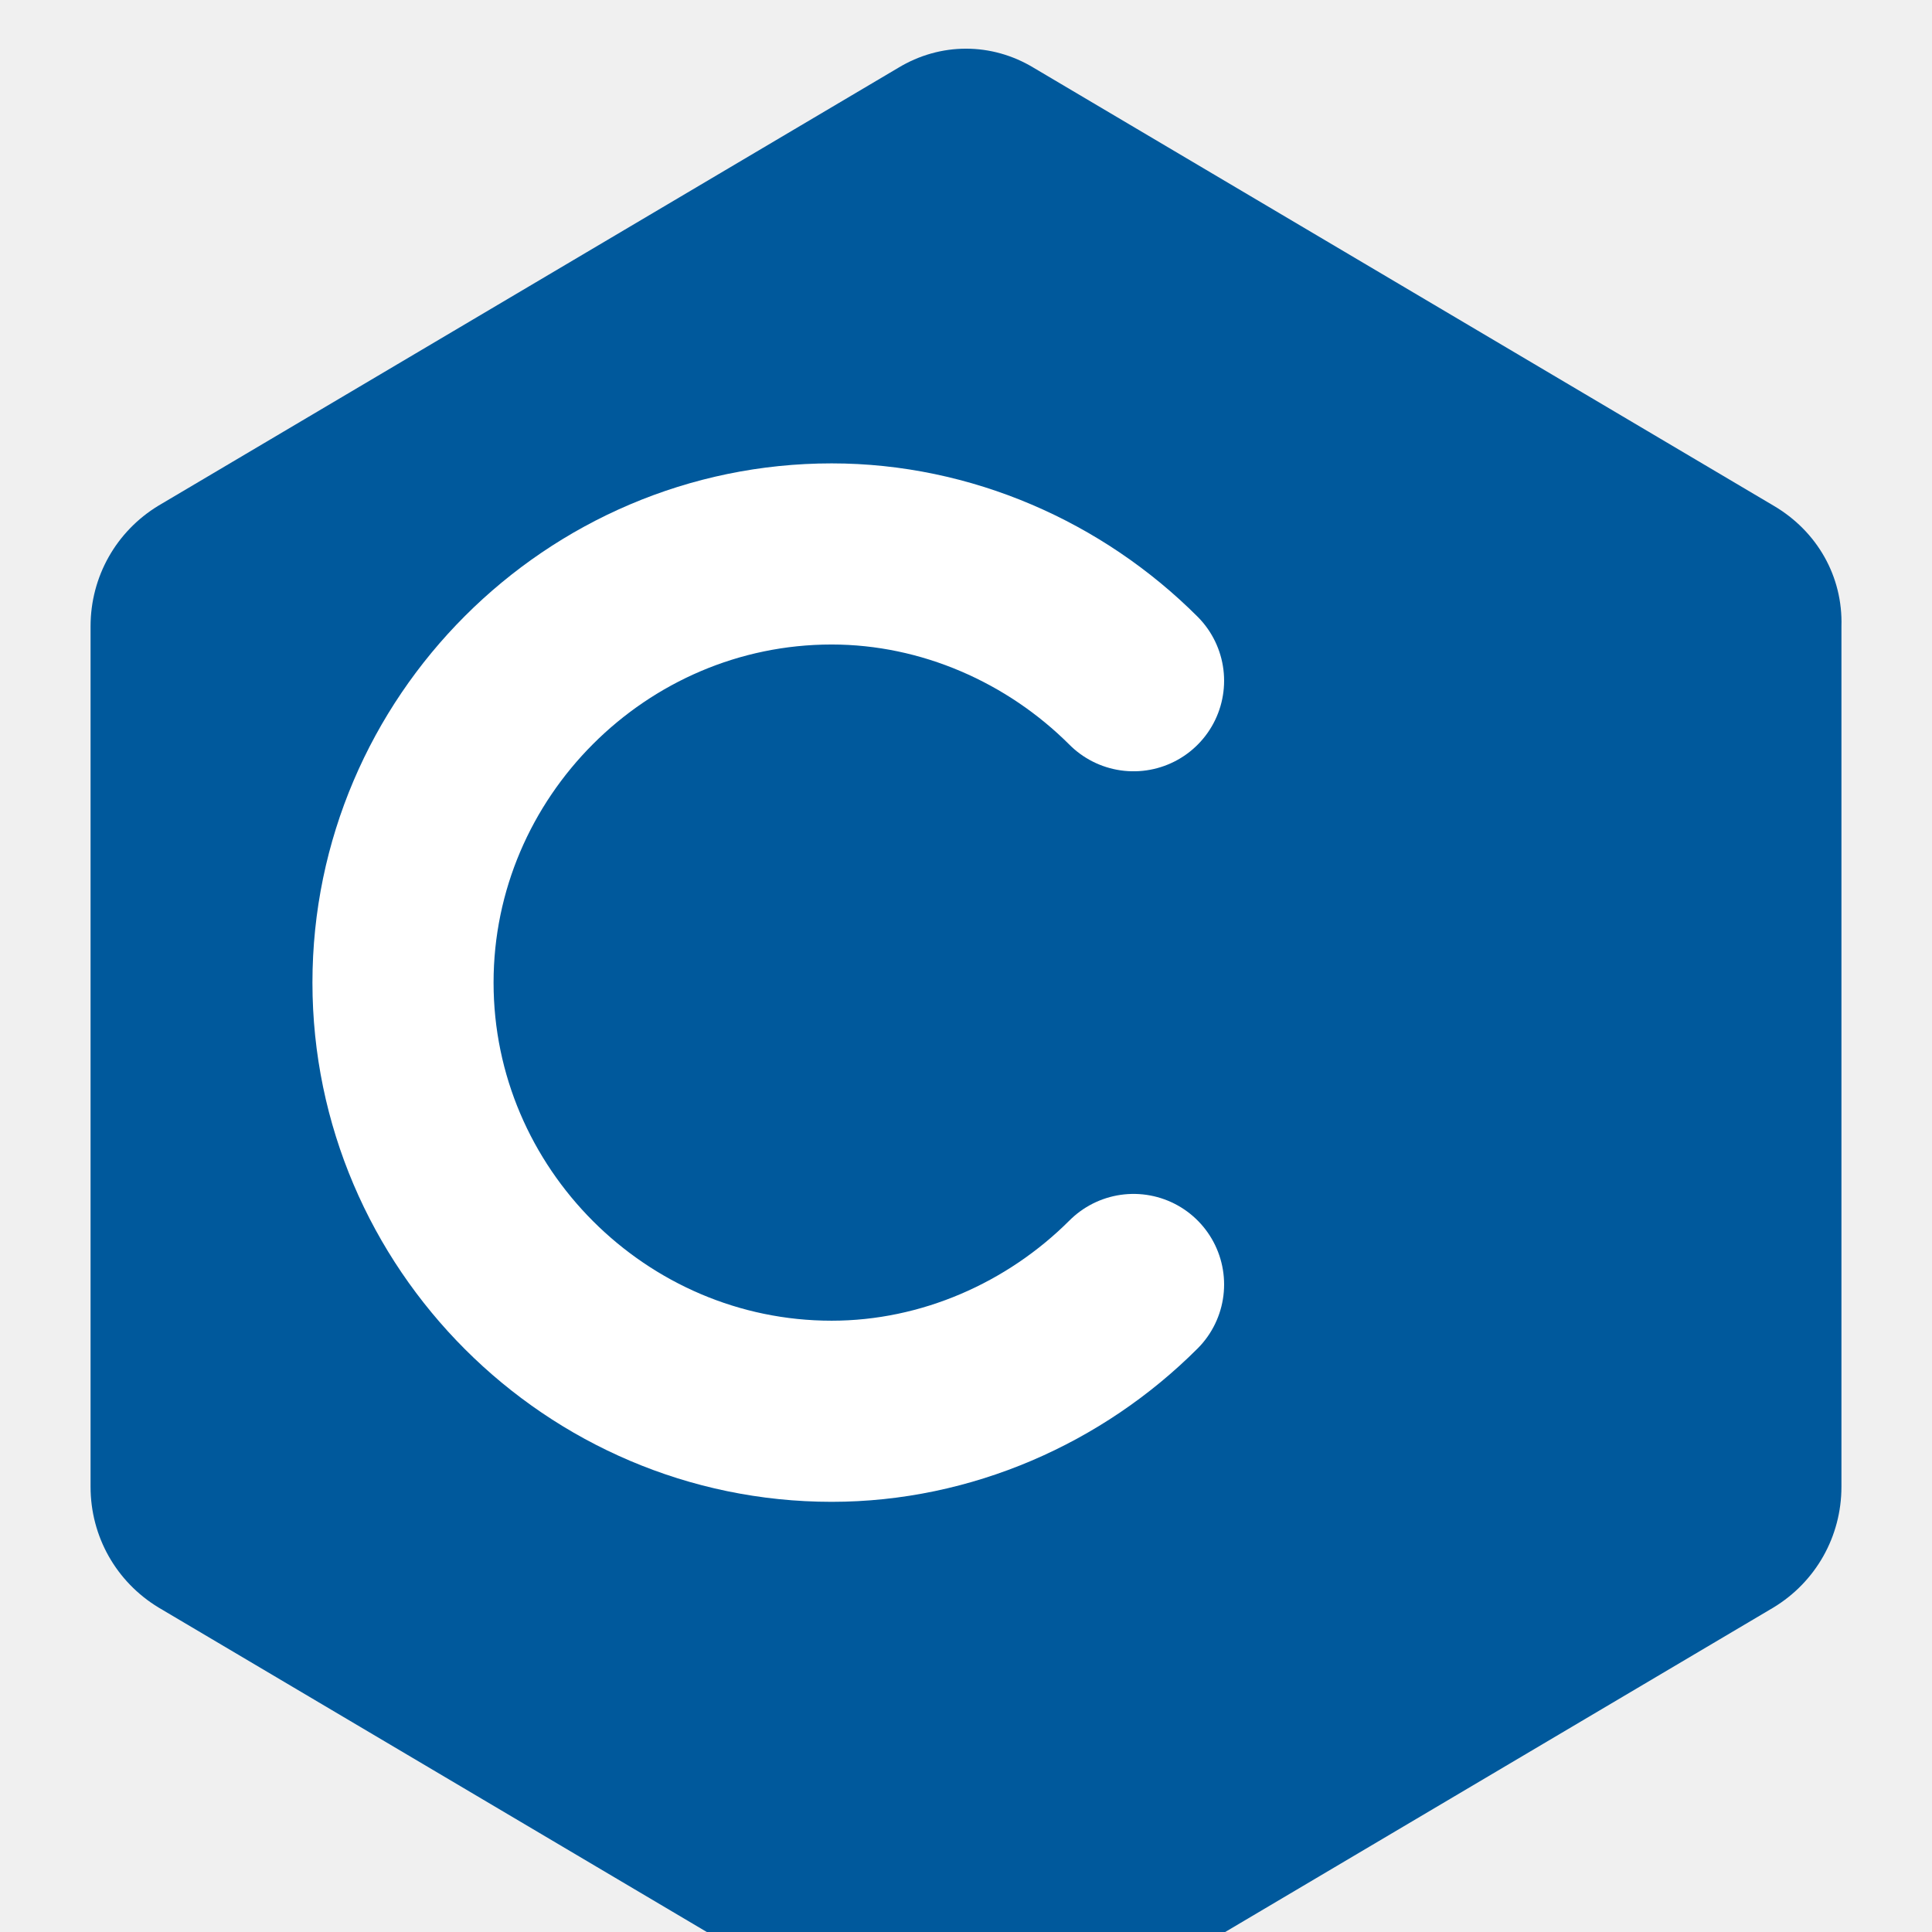
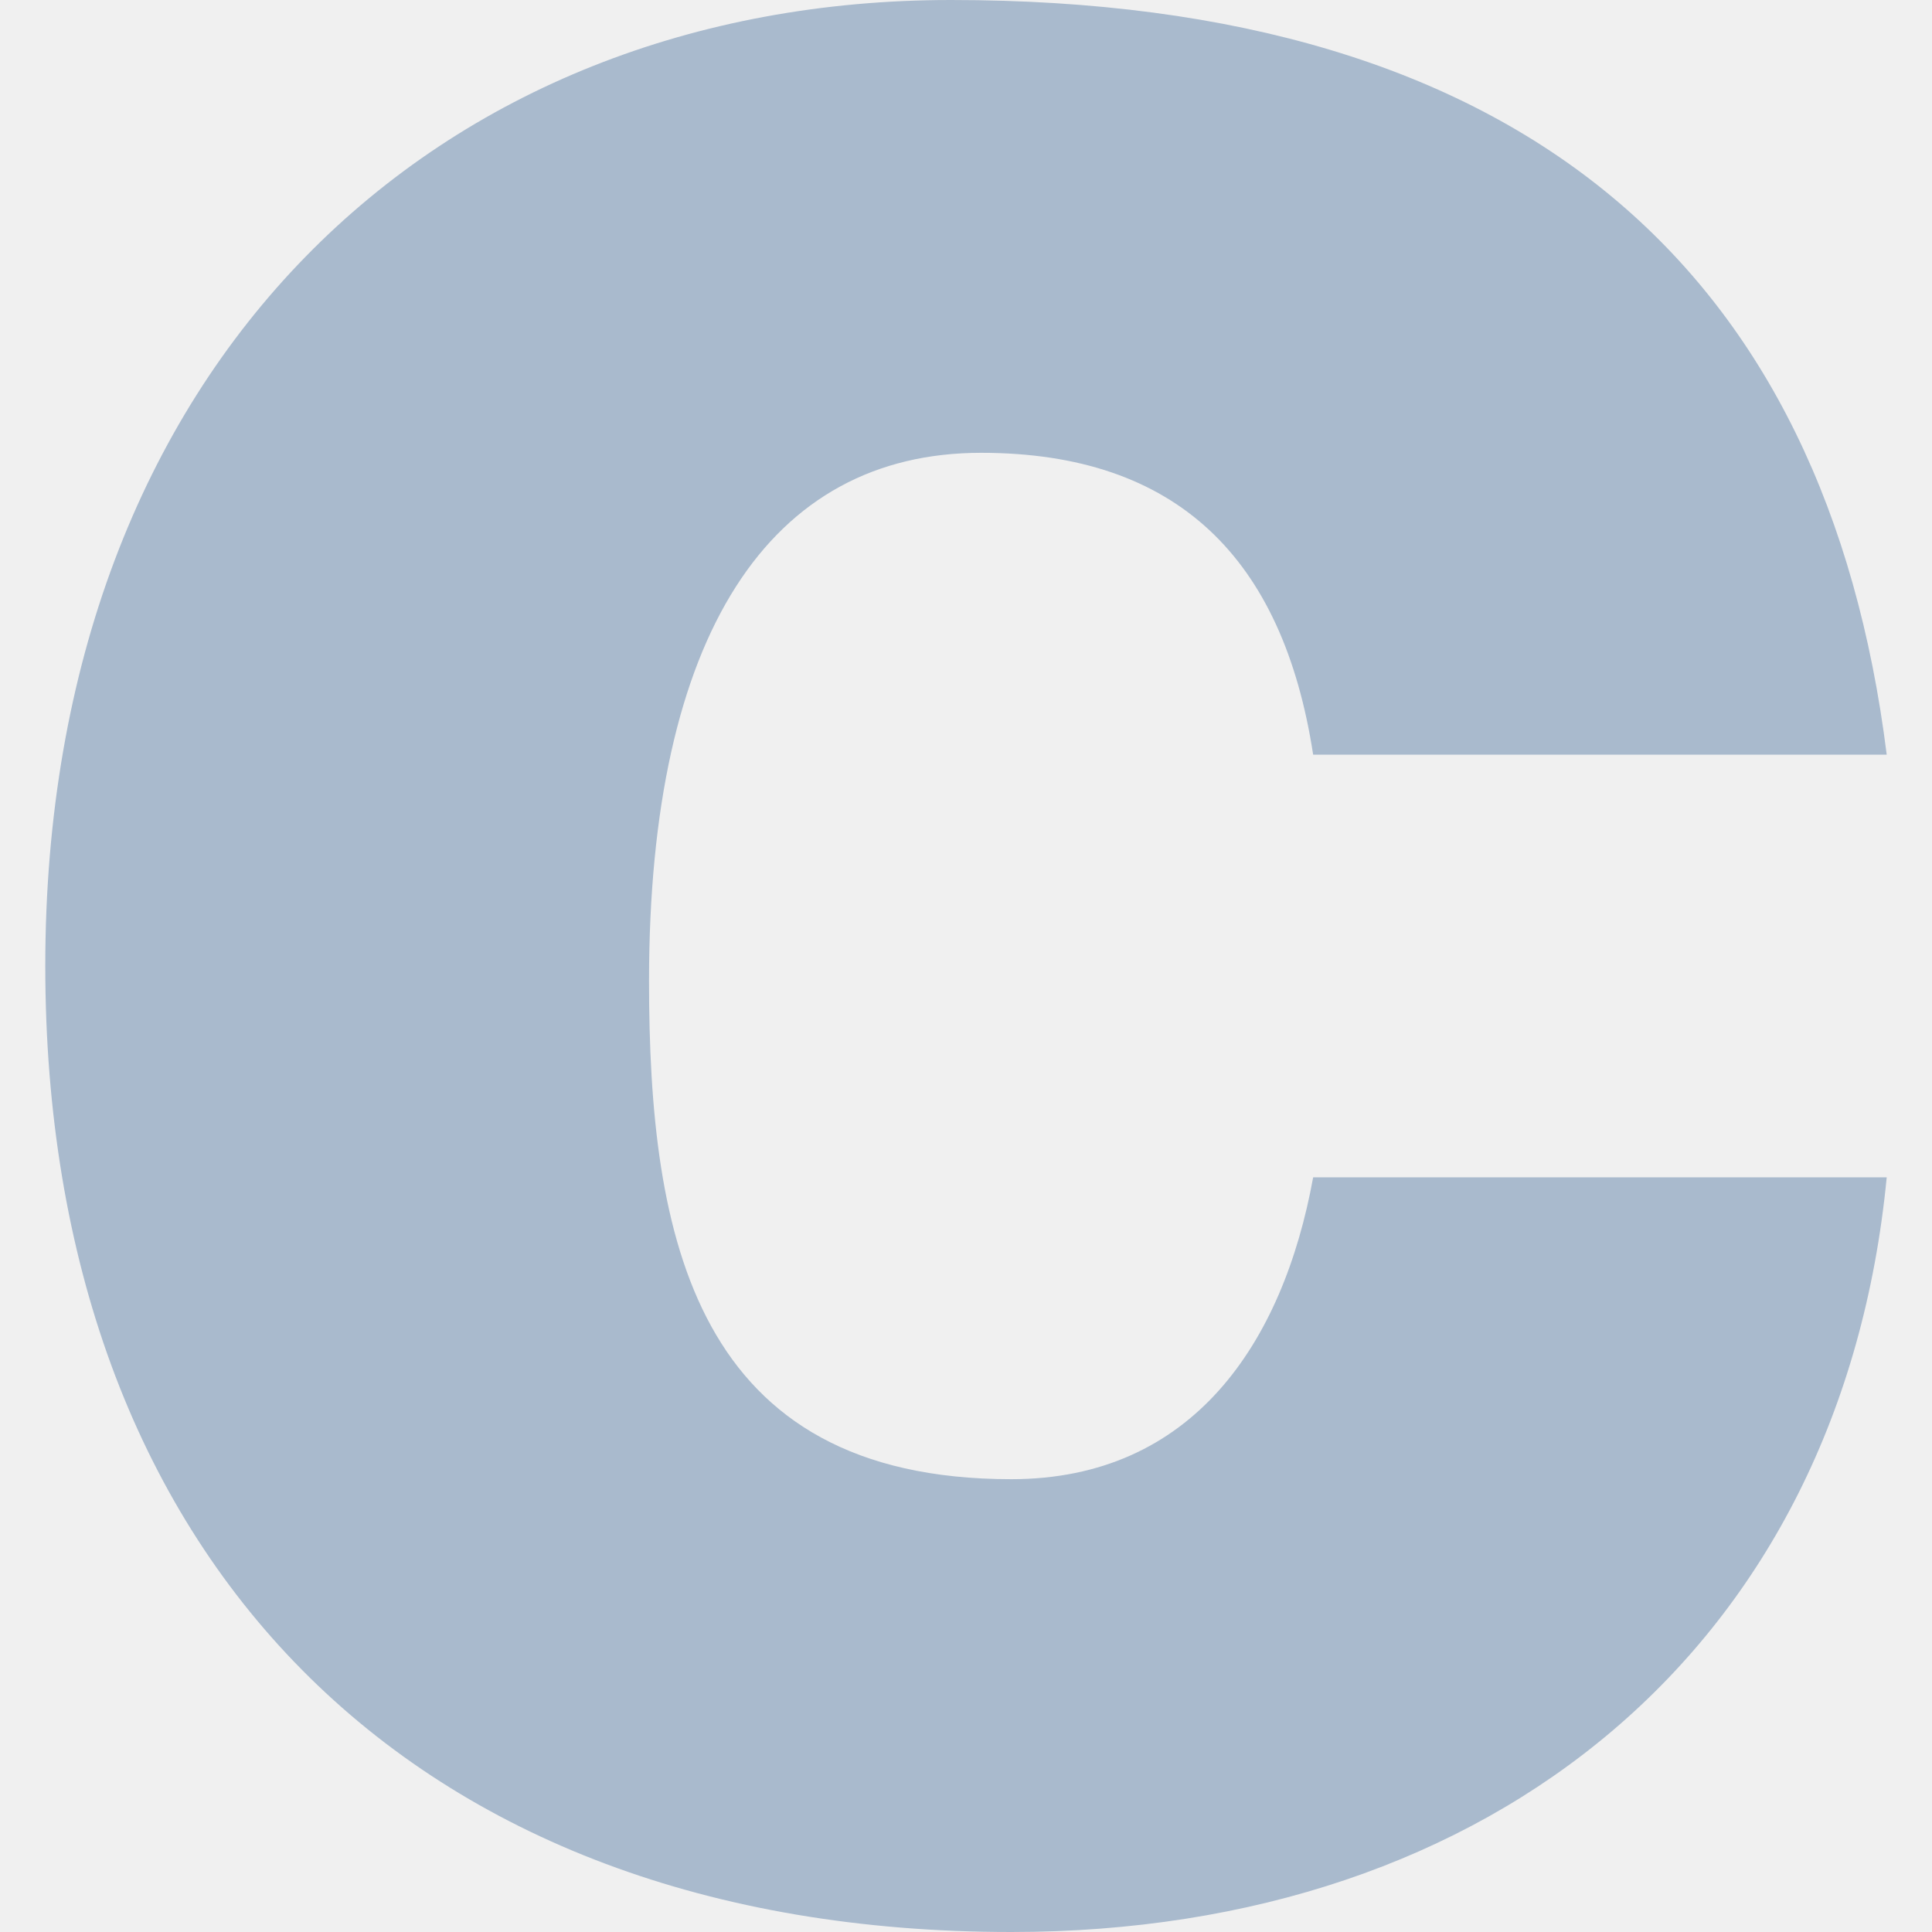
- <svg xmlns="http://www.w3.org/2000/svg" viewBox="0 0 128 128" width="40" height="40">
-   <path d="M117.5 33.5L68.5 4.5c-2.8-1.7-6.2-1.7-9 0l-49 29c-2.8 1.7-4.5 4.7-4.5 8v57c0 3.3 1.7 6.3 4.5 8l49 29c1.4.8 3 1.2 4.5 1.2s3.1-.4 4.5-1.2l49-29c2.8-1.7 4.5-4.7 4.5-8v-57c.1-3.3-1.6-6.3-4.5-8z" fill="#00599C" />
-   <path d="M75.1 85.1c-5.2 5.2-12.4 8.4-20 8.4-15.6 0-28.4-12.8-28.4-28.4s12.8-28.4 28.4-28.4c7.6 0 14.8 3.2 20 8.4" fill="none" stroke="#FFFFFF" stroke-width="12" stroke-linecap="round" />
+ <svg xmlns="http://www.w3.org/2000/svg" viewBox="0 0 128 128">
+   <path fill="#a9bacd" d="M125 50c-4-32-24-50-62-50C29 0 3 24 3 64c0 39 24 64 64 64 32 0 55-19 58-50H87c-2 11-8 20-20 20-21 0-24-16-24-33 0-23 8-35 22-35 13 0 20 7 22 20z" />
</svg>
